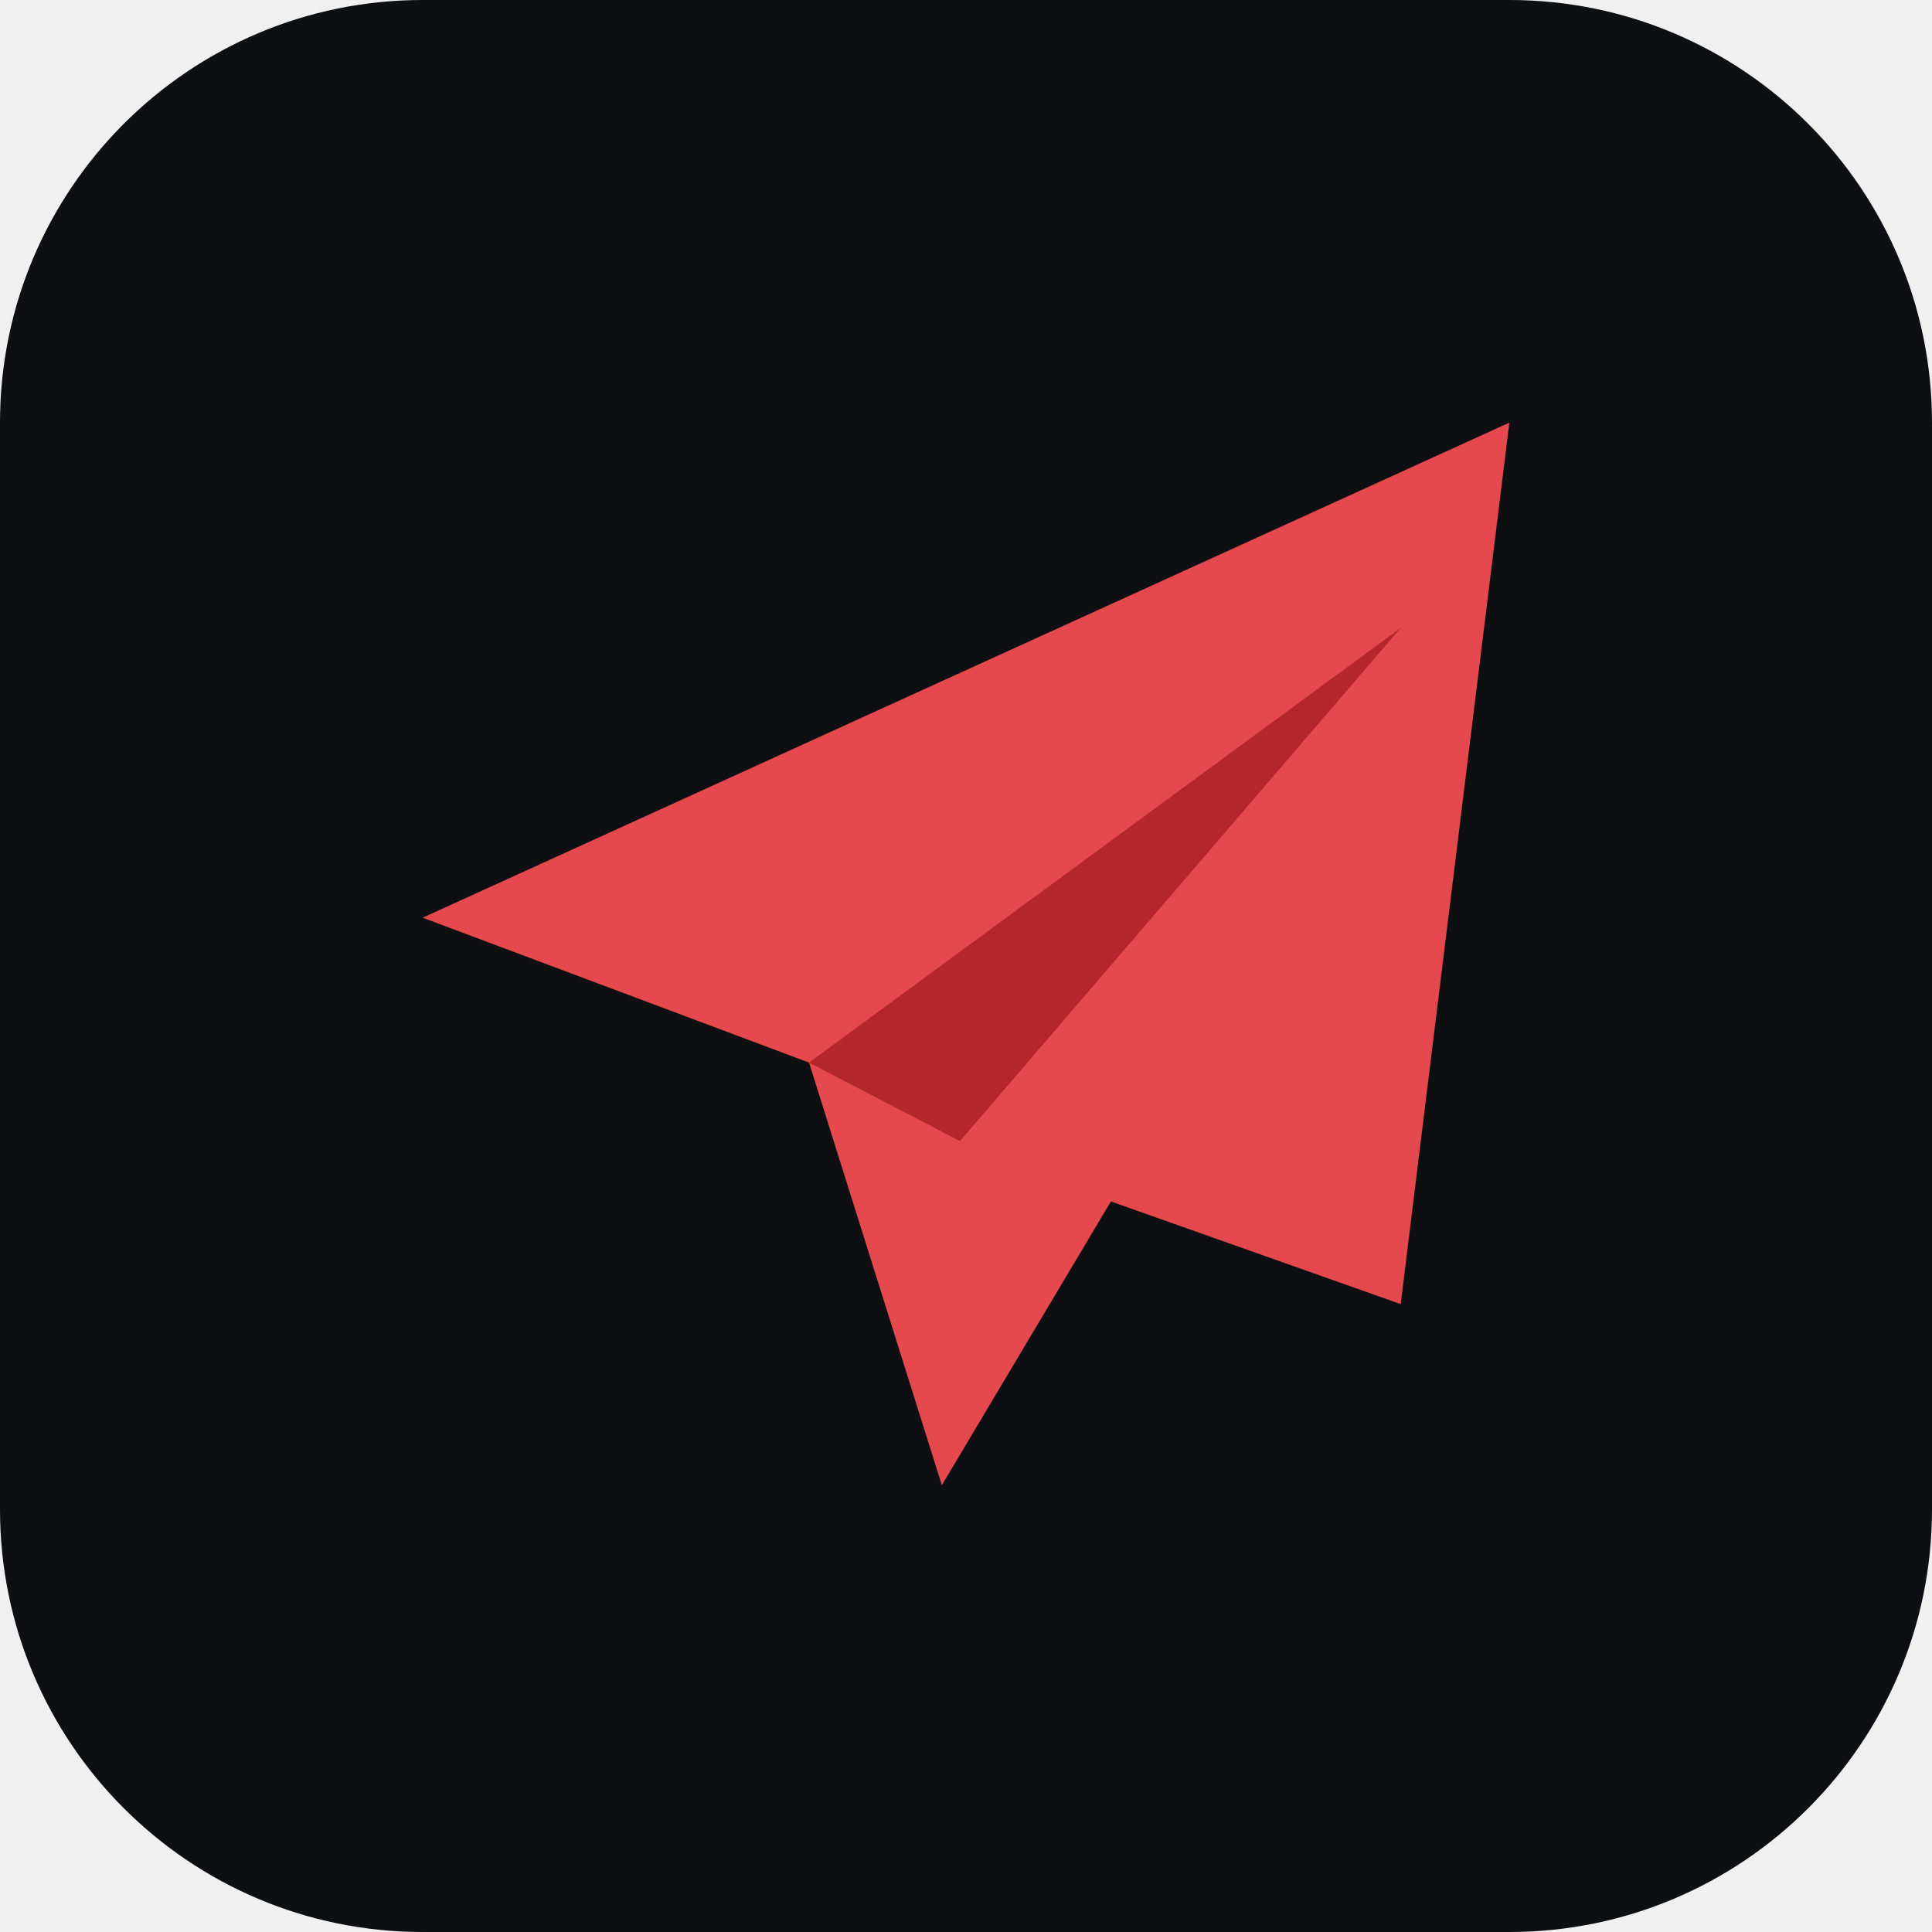
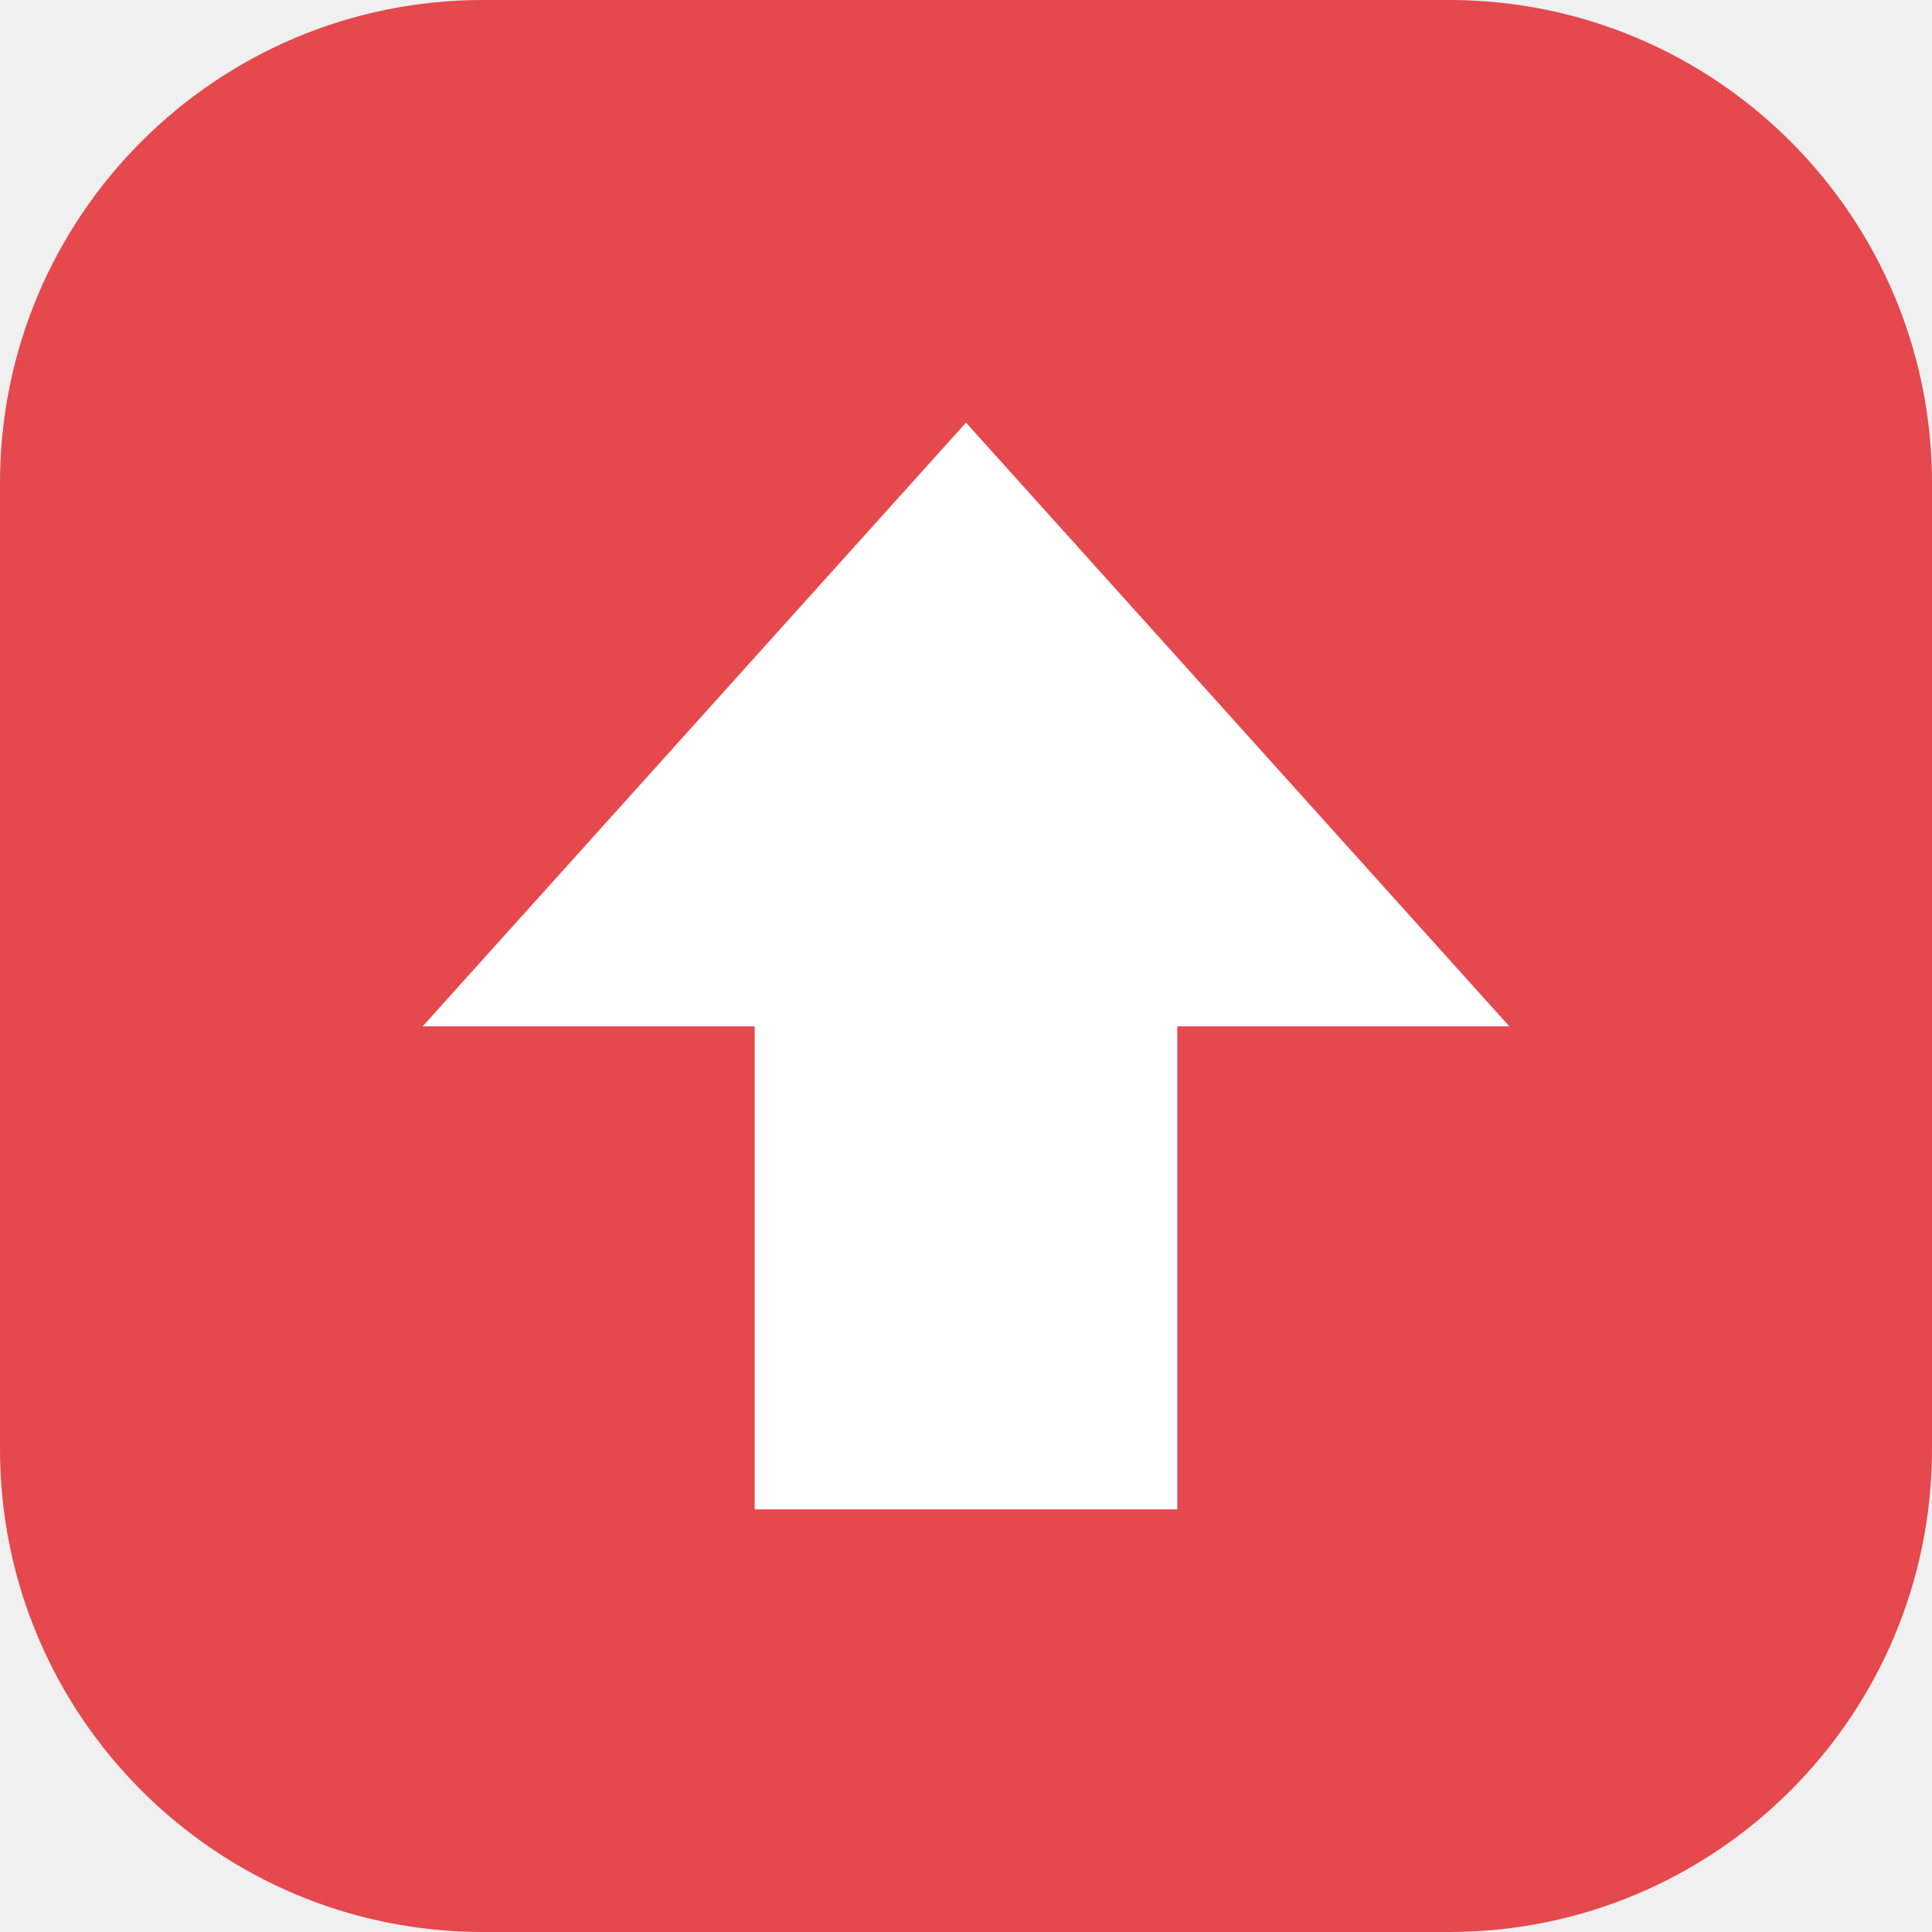
<svg xmlns="http://www.w3.org/2000/svg" viewBox="0 0 32 32" width="32" height="32">
-   <rect width="32" height="32" rx="7" fill="#0e0f12" />
-   <path d="M25 7 L7 15.2 L13.4 17.6 L15.6 24.6 L18.4 19.9 L23.2 21.6 Z" fill="#e5484d" />
-   <path d="M13.4 17.6 L23.2 10.4 L15.9 18.9 Z" fill="#b5262b" />
+   <rect width="32" height="32" rx="8" fill="#e5484d" />
+   <path d="M16 7 L25 17 L19.5 17 L19.5 25 L12.5 25 L12.5 17 L7 17 Z" fill="#fff" />
</svg>
